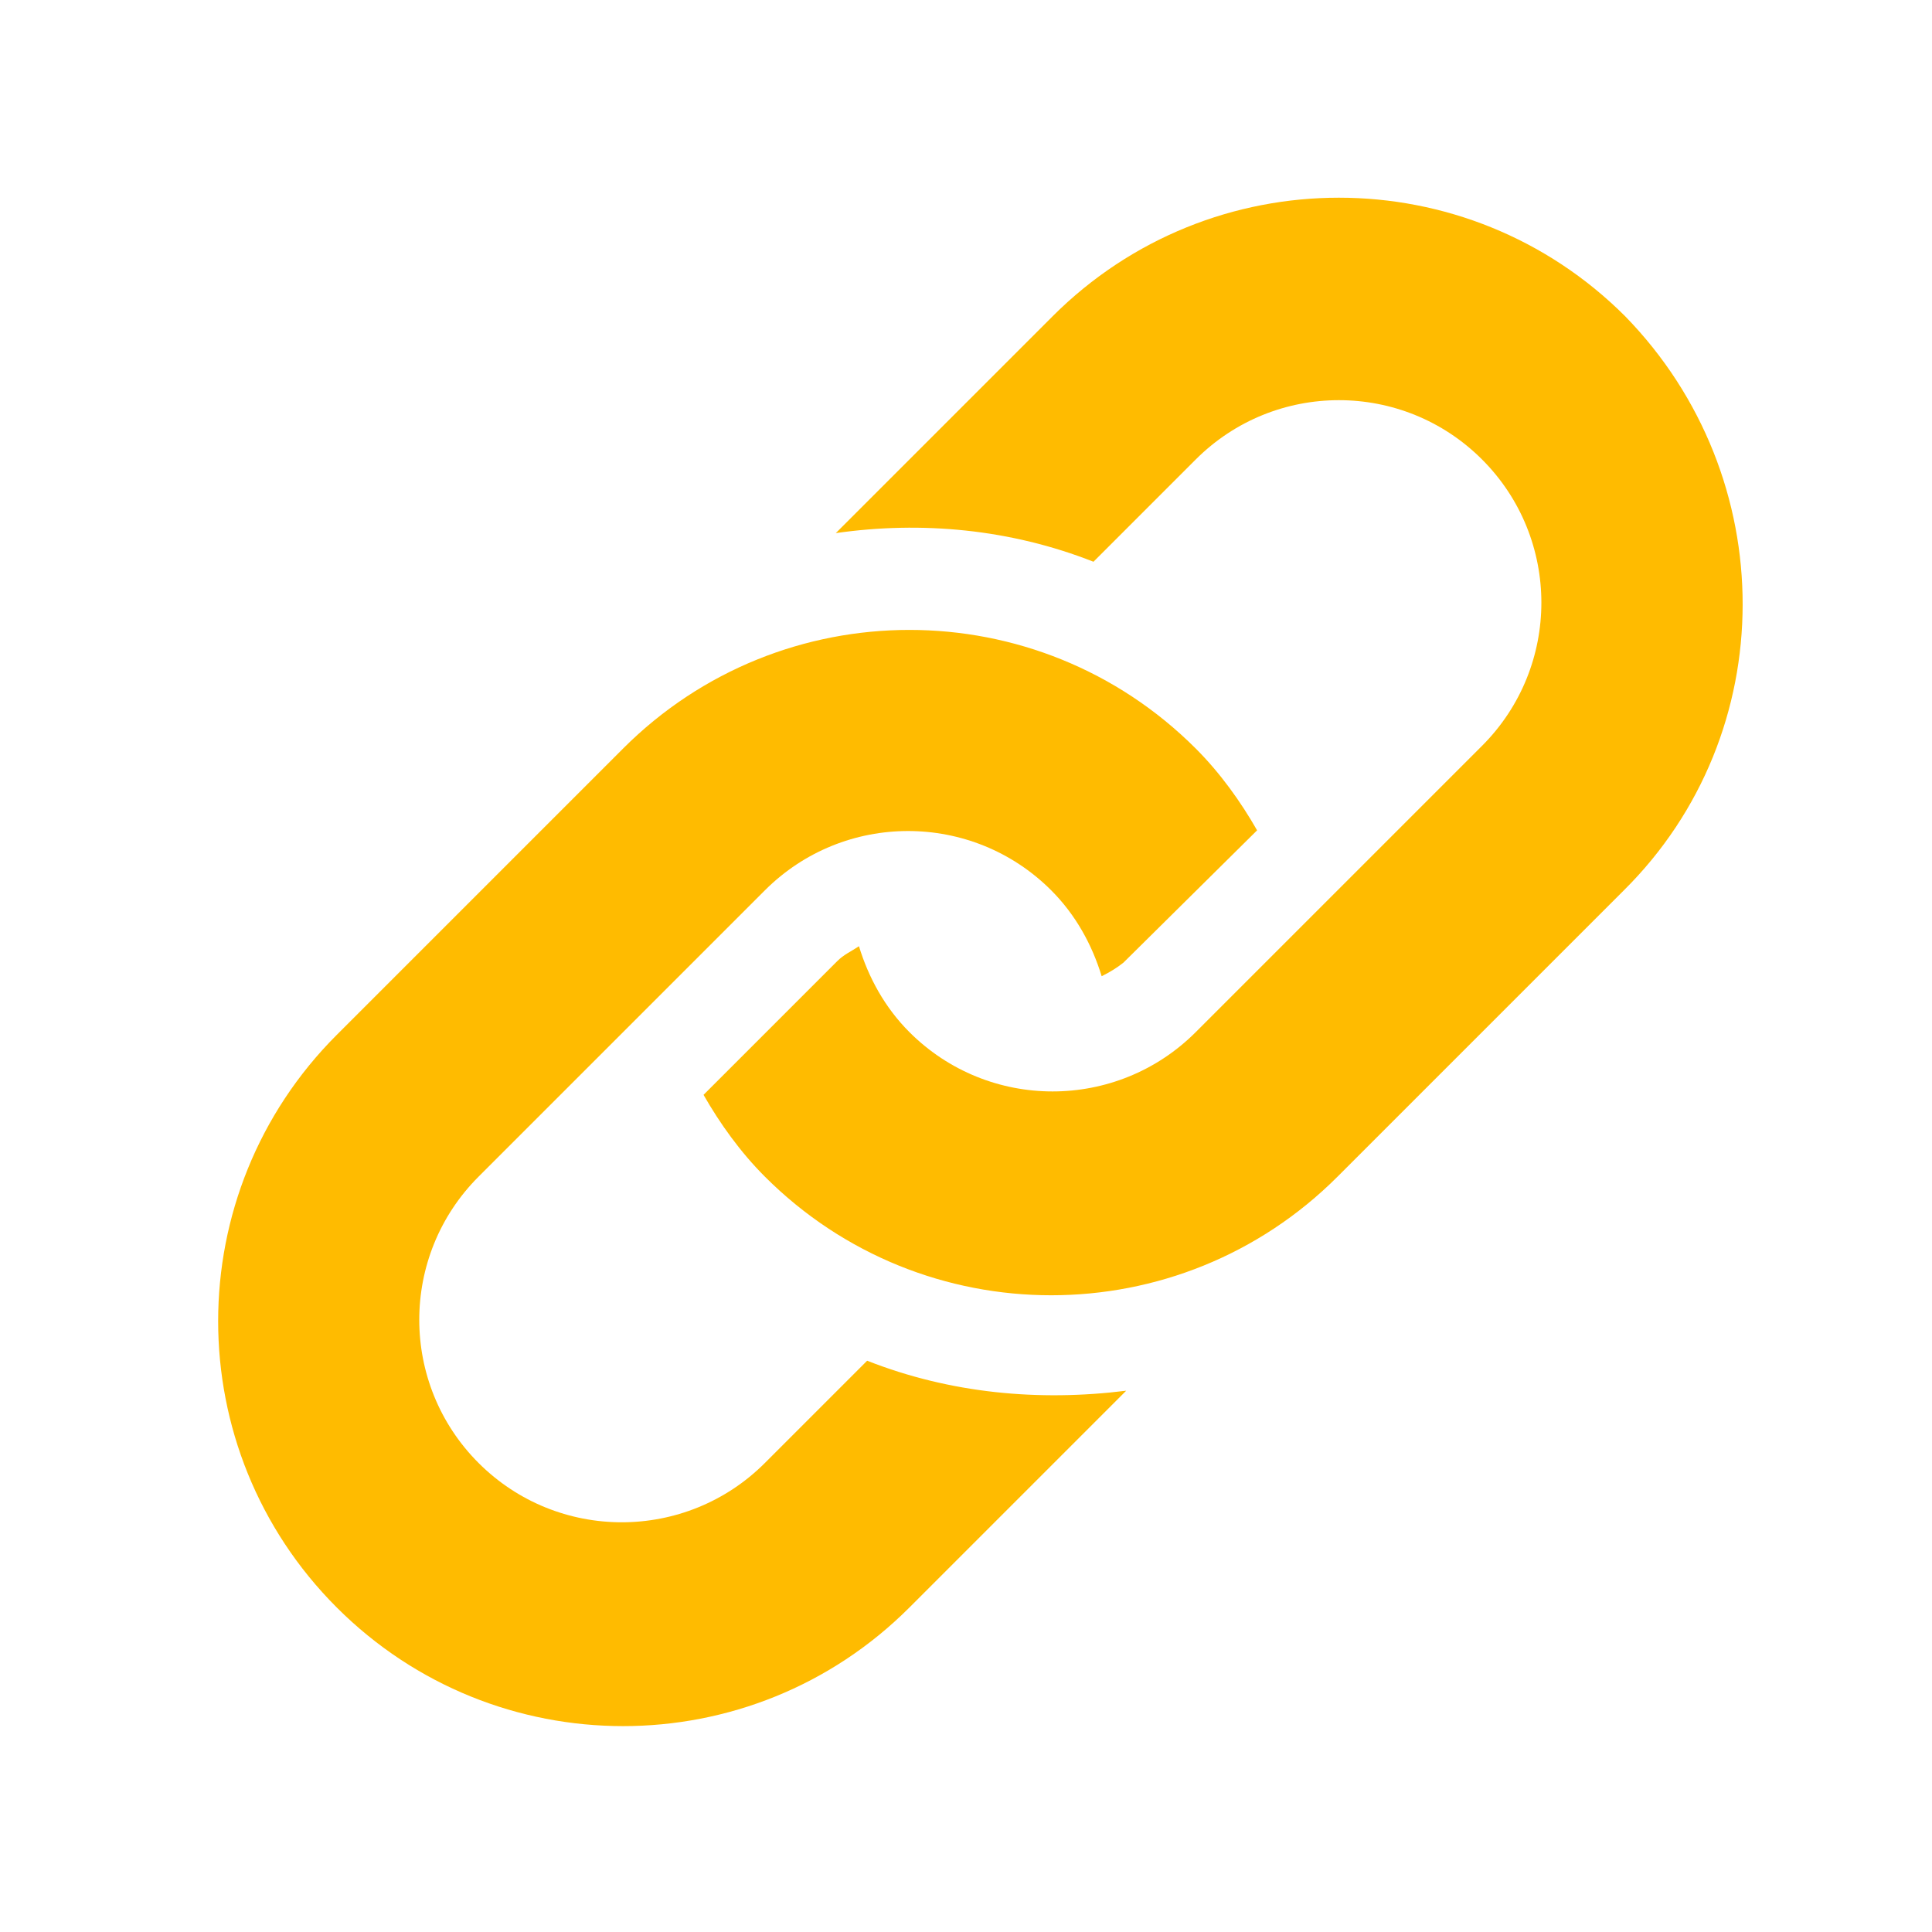
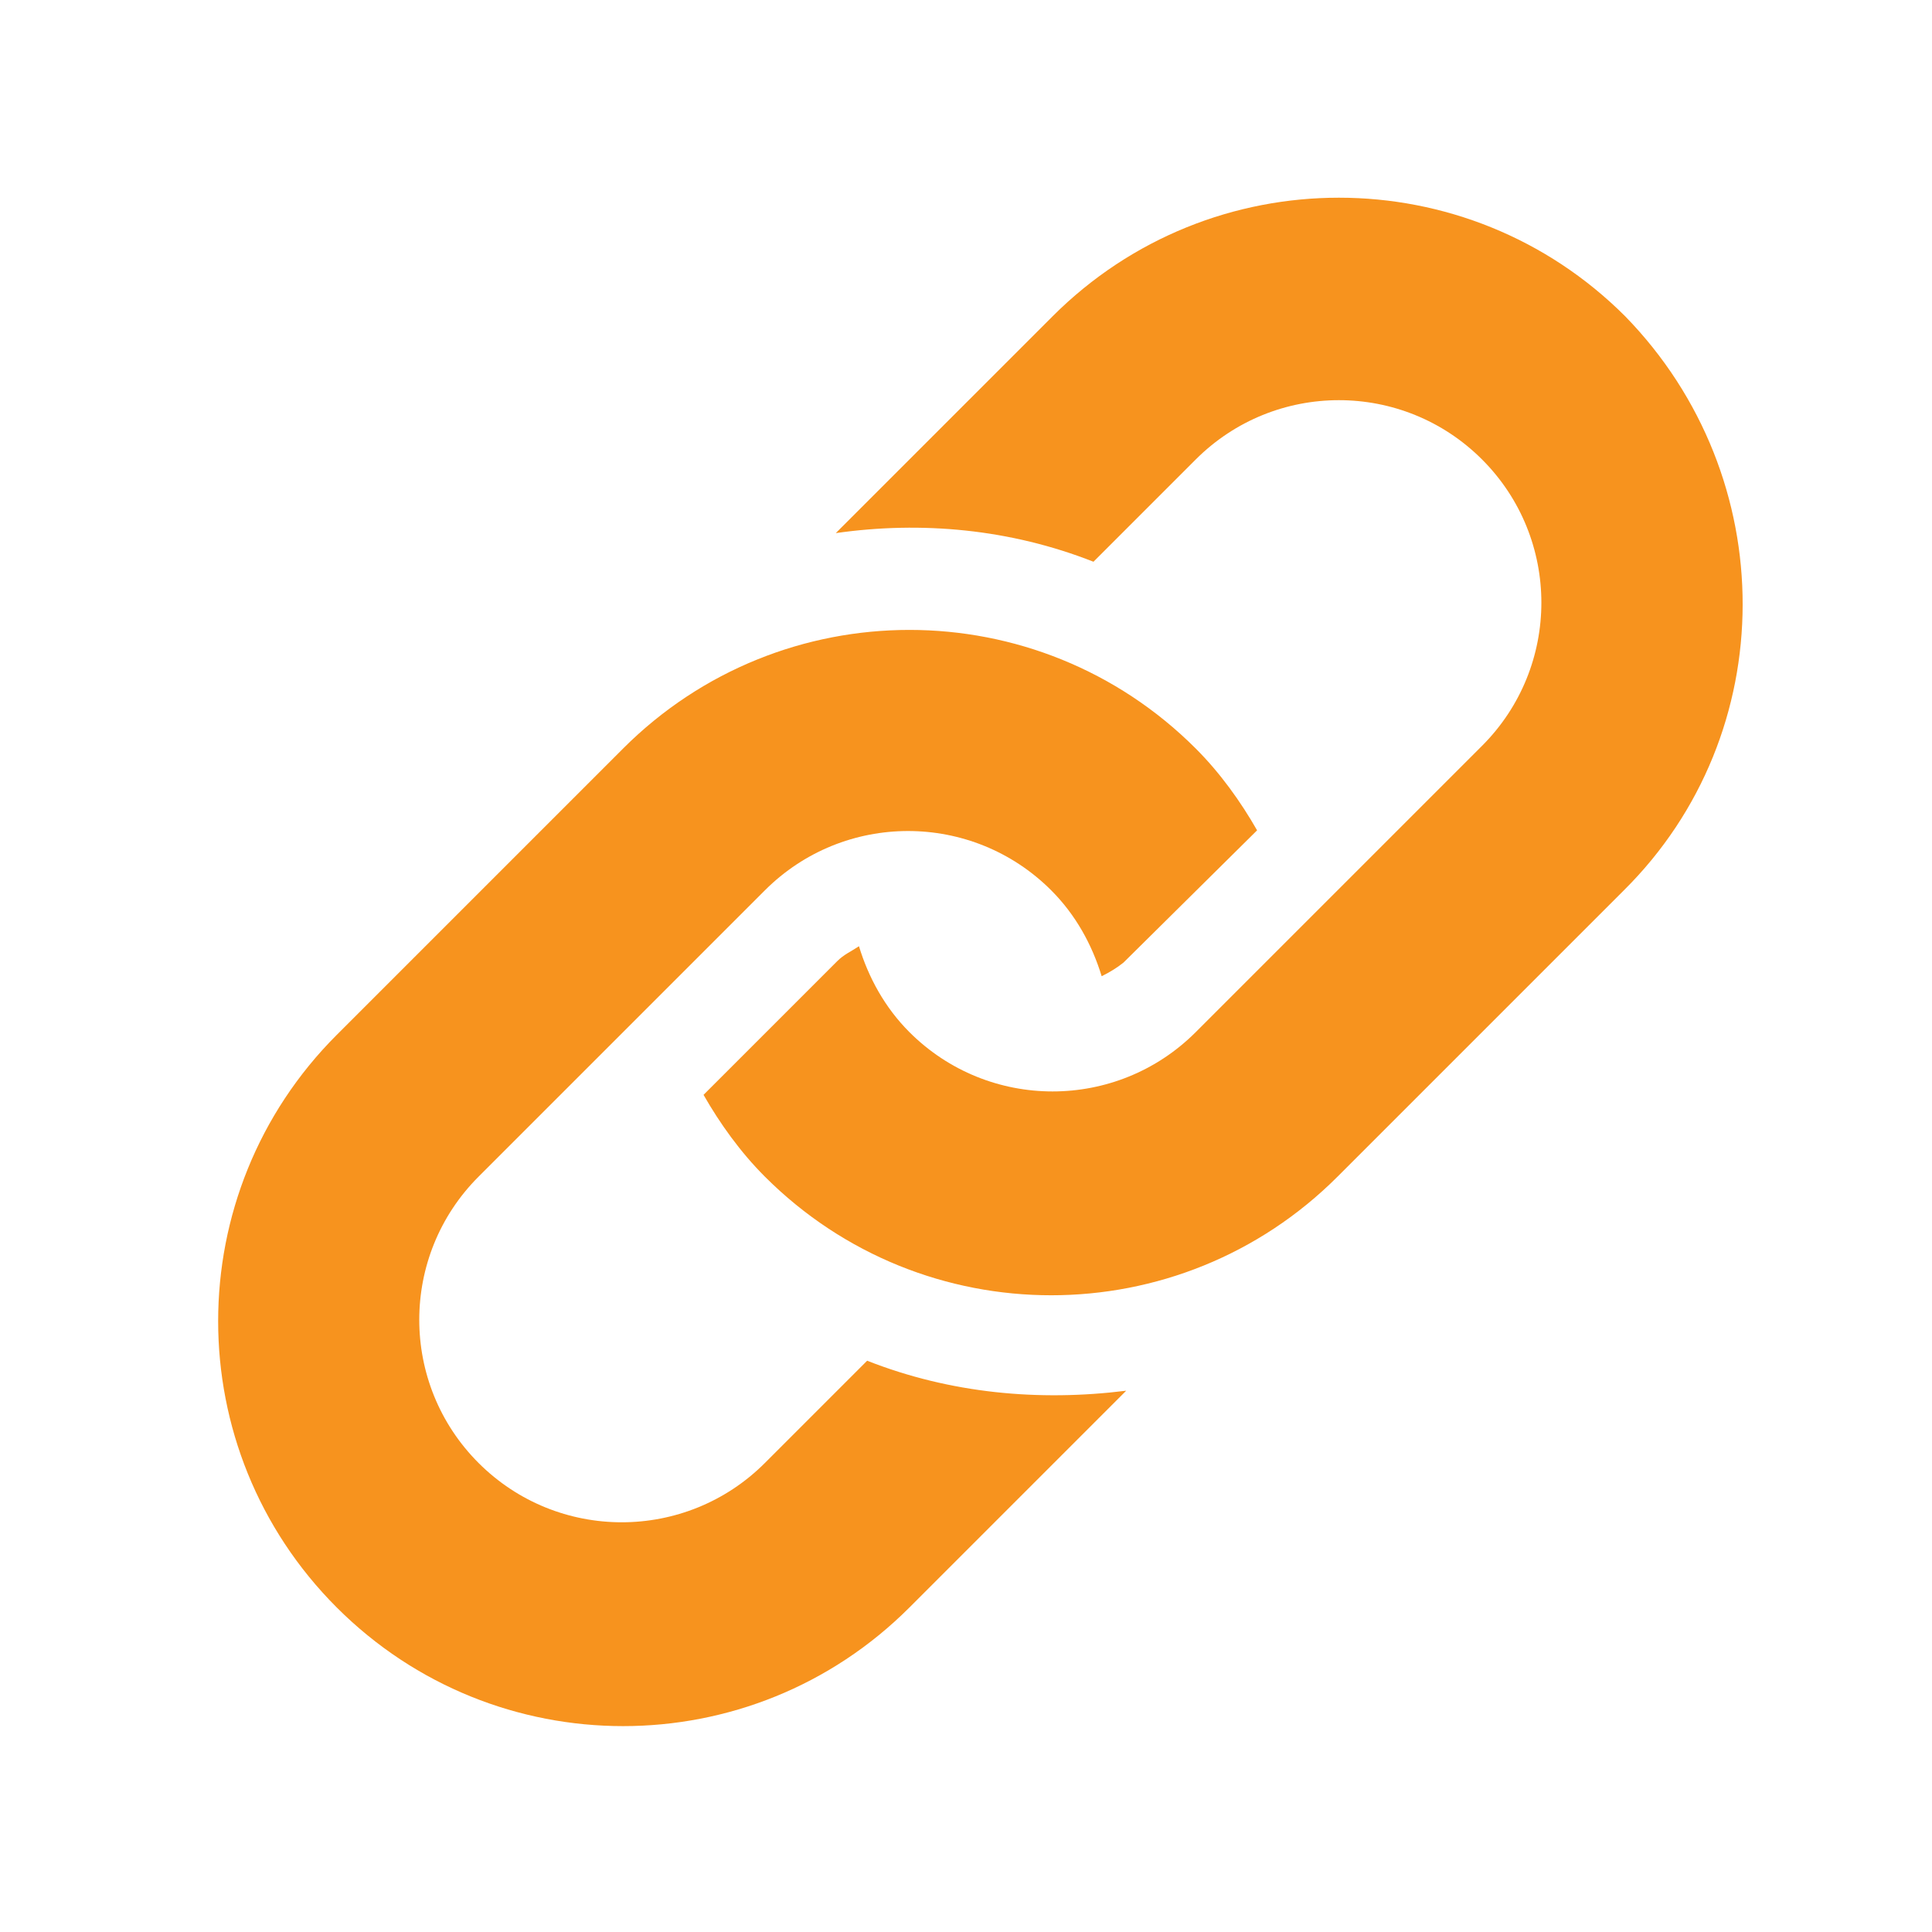
- <svg xmlns="http://www.w3.org/2000/svg" version="1.1" id="Capa_1" x="0px" y="0px" viewBox="-70 0 141.7 141.7" style="enable-background:new -70 0 141.7 141.7;" xml:space="preserve">
+ <svg xmlns="http://www.w3.org/2000/svg" version="1.1" id="Capa_1" x="0px" y="0px" viewBox="0 0 141.7 141.7" style="enable-background:new 0 0 141.7 141.7;" xml:space="preserve">
  <style type="text/css">
- 	.st0{fill:#FFBB00;}
+ 	.st0{fill:#F7931E;}
</style>
  <g>
    <g>
-       <path class="st0" d="M49.1,65.3l-21,21c-11.6,11.6-30.4,11.6-42,0c-1.8-1.8-3.3-3.9-4.5-6l9.8-9.8c0.5-0.5,1-0.7,1.6-1.1    c0.7,2.3,1.9,4.5,3.7,6.3c5.8,5.8,15.2,5.8,21,0l21-21c5.8-5.8,5.8-15.2,0-21s-15.2-5.8-21,0l-7.5,7.5c-6.1-2.4-12.6-3-18.9-2.1    L7.2,23.2c11.6-11.6,30.4-11.6,42,0C60.7,35,60.7,53.8,49.1,65.3L49.1,65.3z M-6.4,99.8l-7.5,7.5c-5.8,5.8-15.2,5.8-21,0    s-5.8-15.2,0-21l21-21c5.8-5.8,15.2-5.8,21,0c1.8,1.8,3,4,3.7,6.3c0.6-0.3,1.1-0.6,1.6-1l9.8-9.7c-1.2-2.1-2.7-4.2-4.5-6    c-11.6-11.6-30.4-11.6-42,0l-21,21c-11.6,11.6-11.6,30.4,0,42c11.6,11.6,30.4,11.6,42,0L12.6,102C6.2,102.8-0.3,102.2-6.4,99.8    L-6.4,99.8z" />
+       <path class="st0" d="M119.1,65.3l-21,21c-11.6,11.6-30.4,11.6-42,0c-1.8-1.8-3.3-3.9-4.5-6l9.8-9.8c0.5-0.5,1-0.7,1.6-1.1    c0.7,2.3,1.9,4.5,3.7,6.3c5.8,5.8,15.2,5.8,21,0l21-21c5.8-5.8,5.8-15.2,0-21s-15.2-5.8-21,0l-7.5,7.5c-6.1-2.4-12.6-3-18.9-2.1    l15.9-15.9c11.6-11.6,30.4-11.6,42,0C130.7,35,130.7,53.8,119.1,65.3L119.1,65.3z M63.6,99.8l-7.5,7.5c-5.8,5.8-15.2,5.8-21,0    s-5.8-15.2,0-21l21-21c5.8-5.8,15.2-5.8,21,0c1.8,1.8,3,4,3.7,6.3c0.6-0.3,1.1-0.6,1.6-1l9.8-9.7c-1.2-2.1-2.7-4.2-4.5-6    c-11.6-11.6-30.4-11.6-42,0l-21,21c-11.6,11.6-11.6,30.4,0,42s30.4,11.6,42,0L82.6,102C76.2,102.8,69.7,102.2,63.6,99.8L63.6,99.8    z" />
    </g>
  </g>
</svg>
